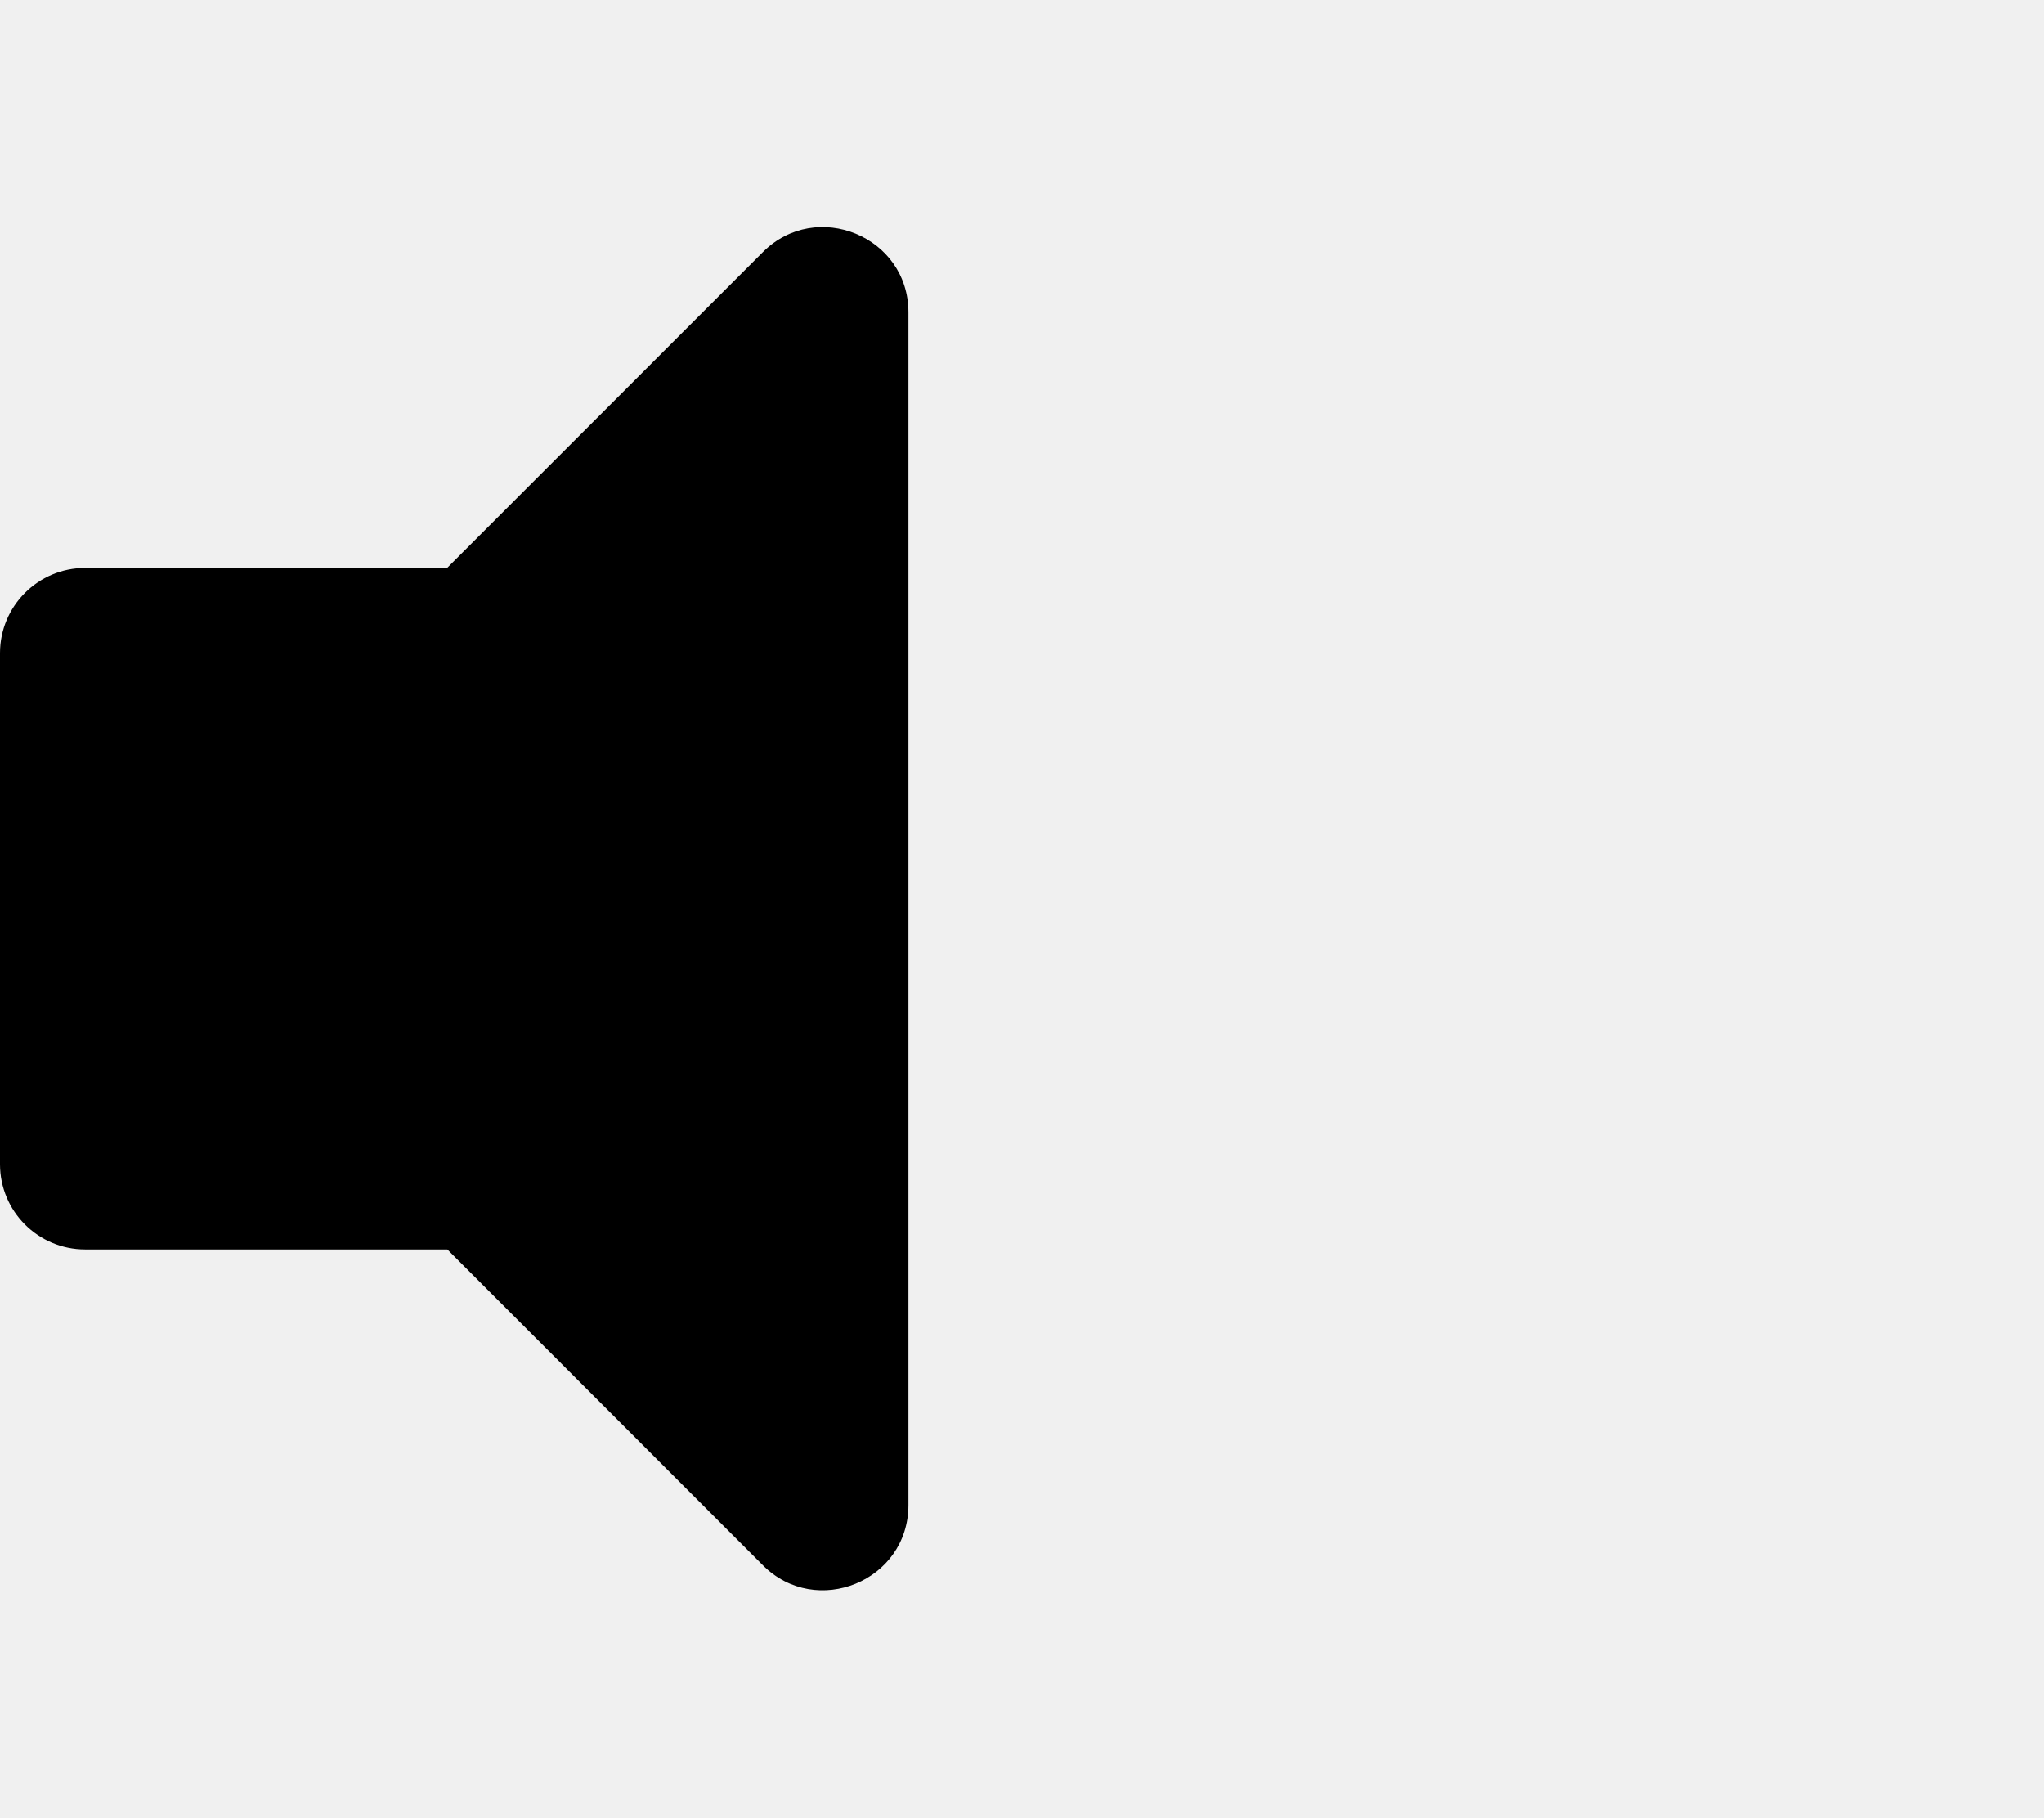
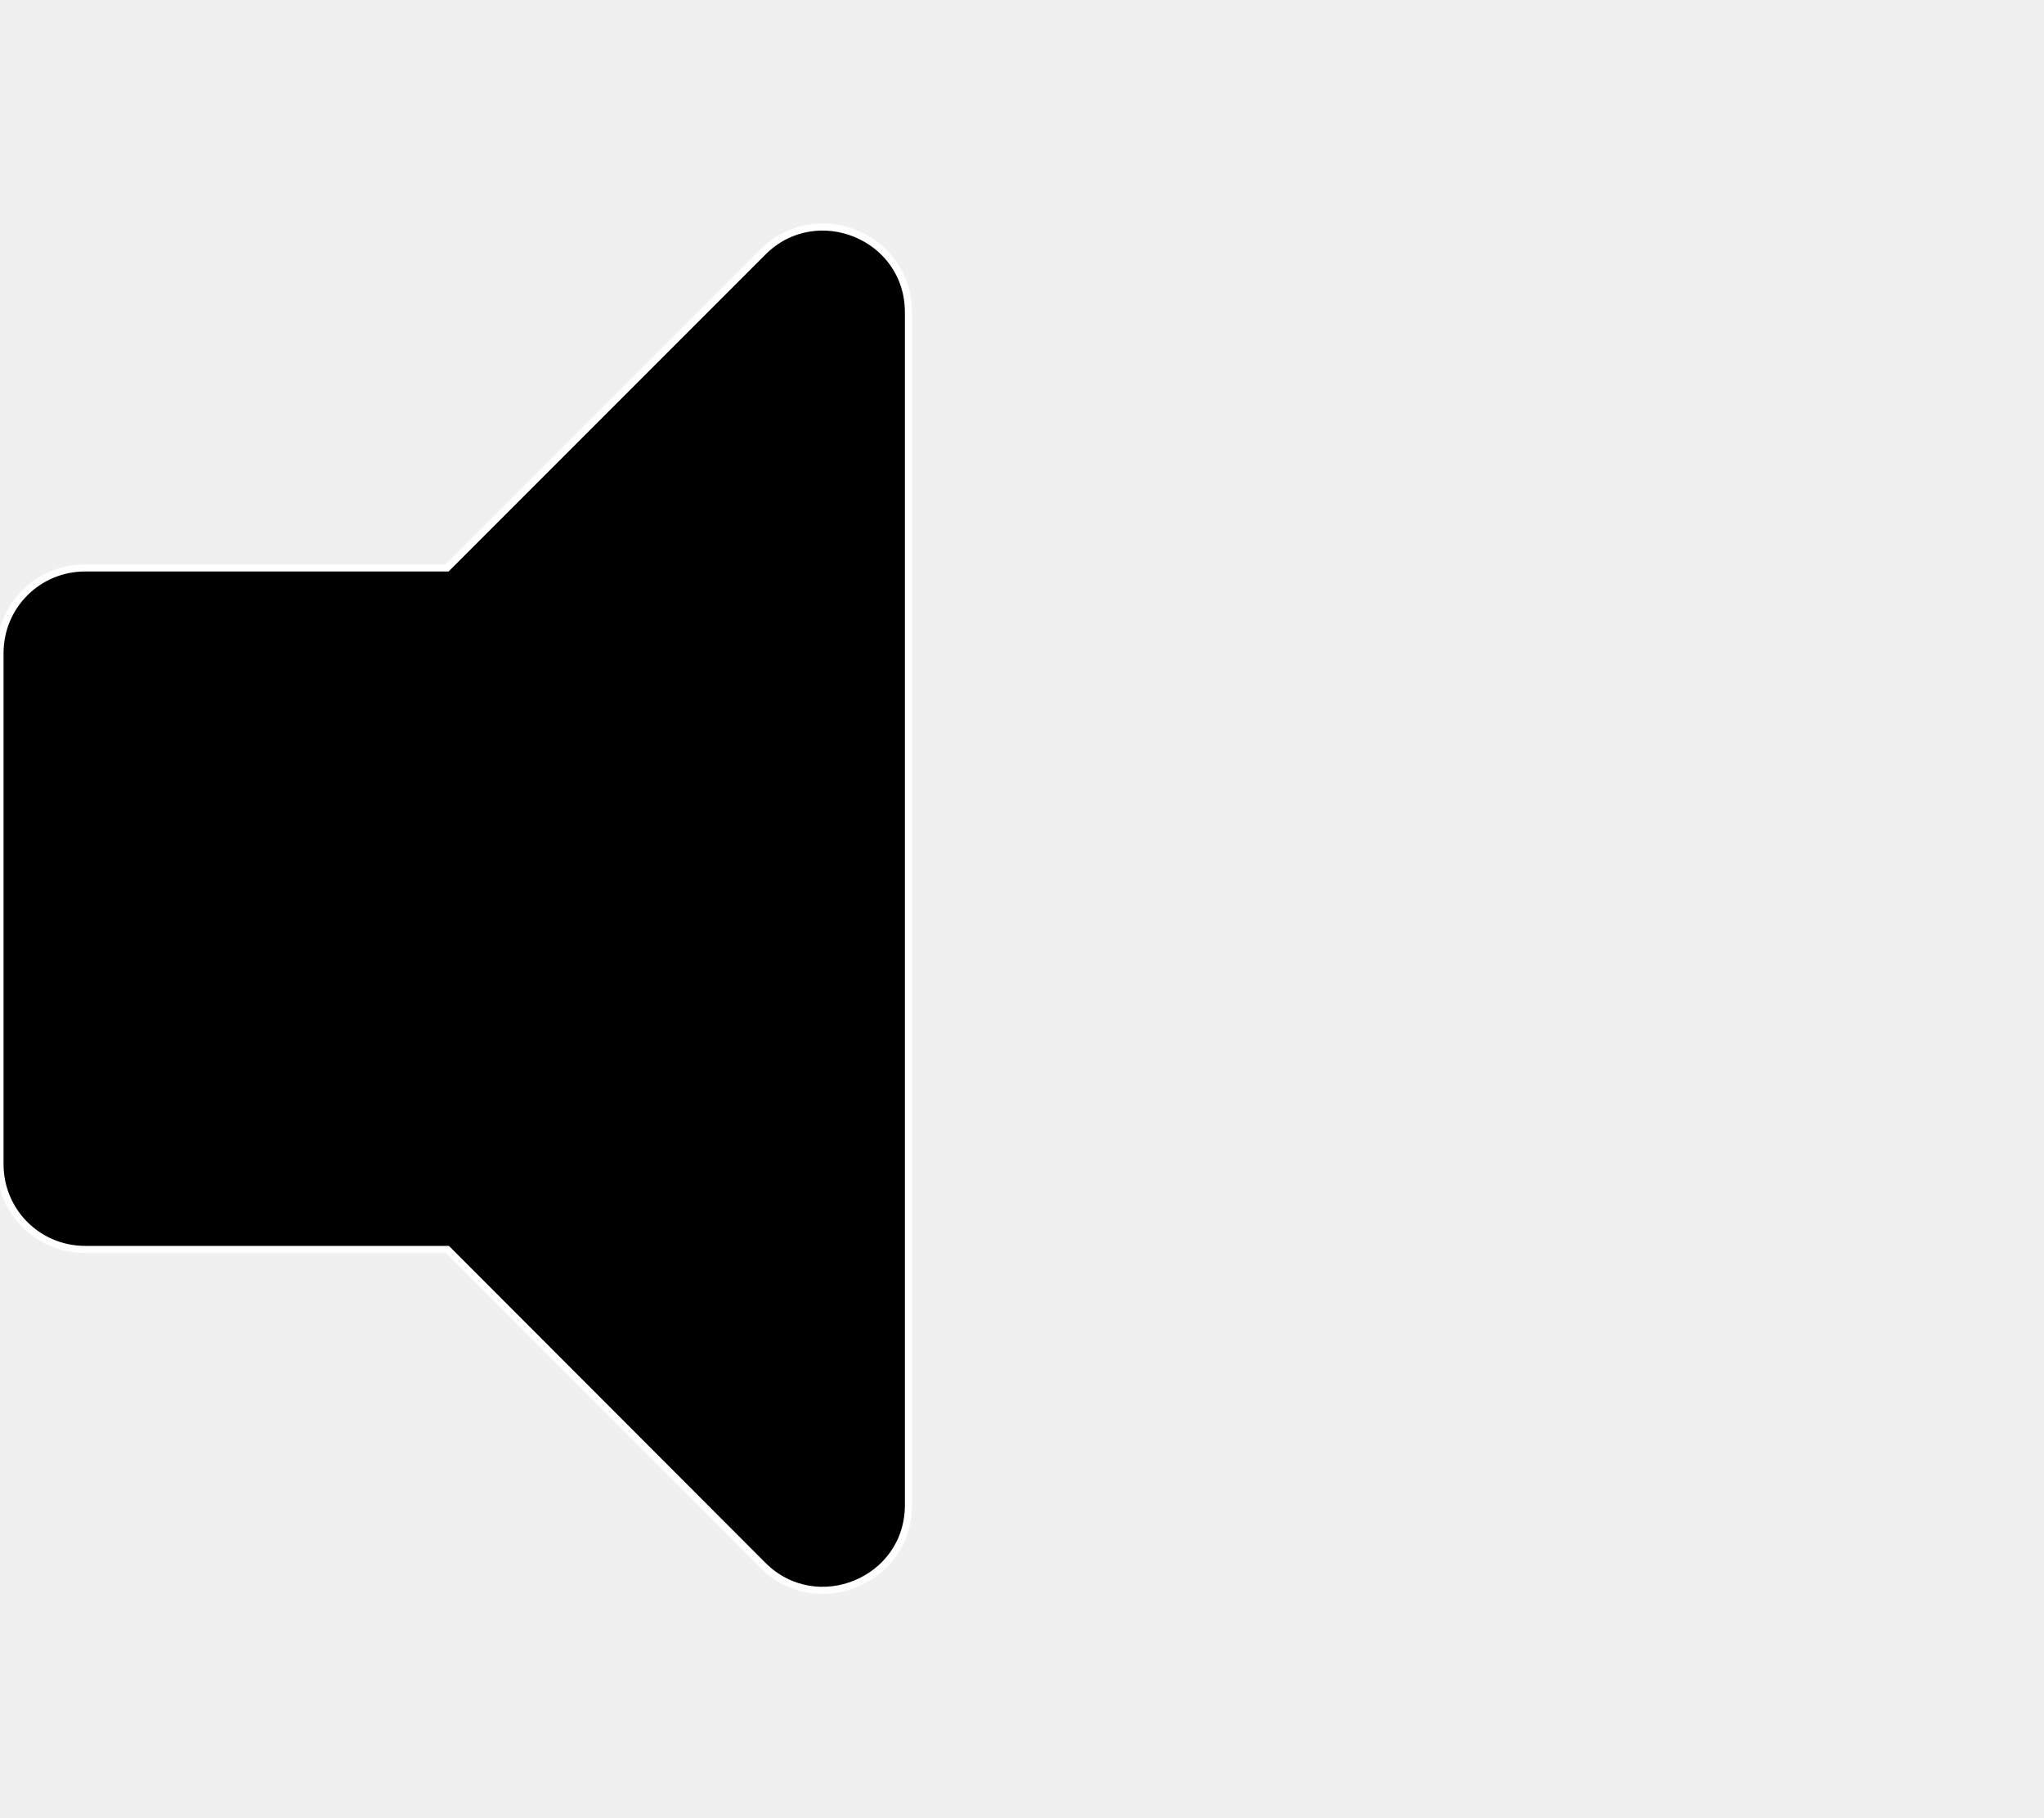
- <svg xmlns="http://www.w3.org/2000/svg" aria-hidden="true" focusable="false" data-prefix="fas" data-icon="volume-off" class="svg-inline--fa fa-volume-off fa-w-8" role="img" viewBox="0 0 576 512">
-   <path fill="currentColor" d="M215 71l-89 89H24a24 24 0 0 0-24 24v144a24 24 0 0 0 24 24h102.06L215 441c15 15 41 4.47 41-17V88c0-21.47-26-32-41-17z" />
+ <svg xmlns="http://www.w3.org/2000/svg" version="1.1" id="图层_1" focusable="false" x="0px" y="0px" viewBox="0 0 576 512" style="enable-background:new 0 0 576 512;" xml:space="preserve">
+   <style type="text/css">
+ 	.st0{stroke:#FFFFFF;stroke-width:2;stroke-miterlimit:10;}
+ </style>
+   <path class="st0" d="M215,71l-89,89H24c-13.3,0-24,10.7-24,24v144c0,13.3,10.7,24,24,24h102.1l88.9,89c15,15,41,4.5,41-17V88  C256,66.5,230,56,215,71z" />
</svg>
